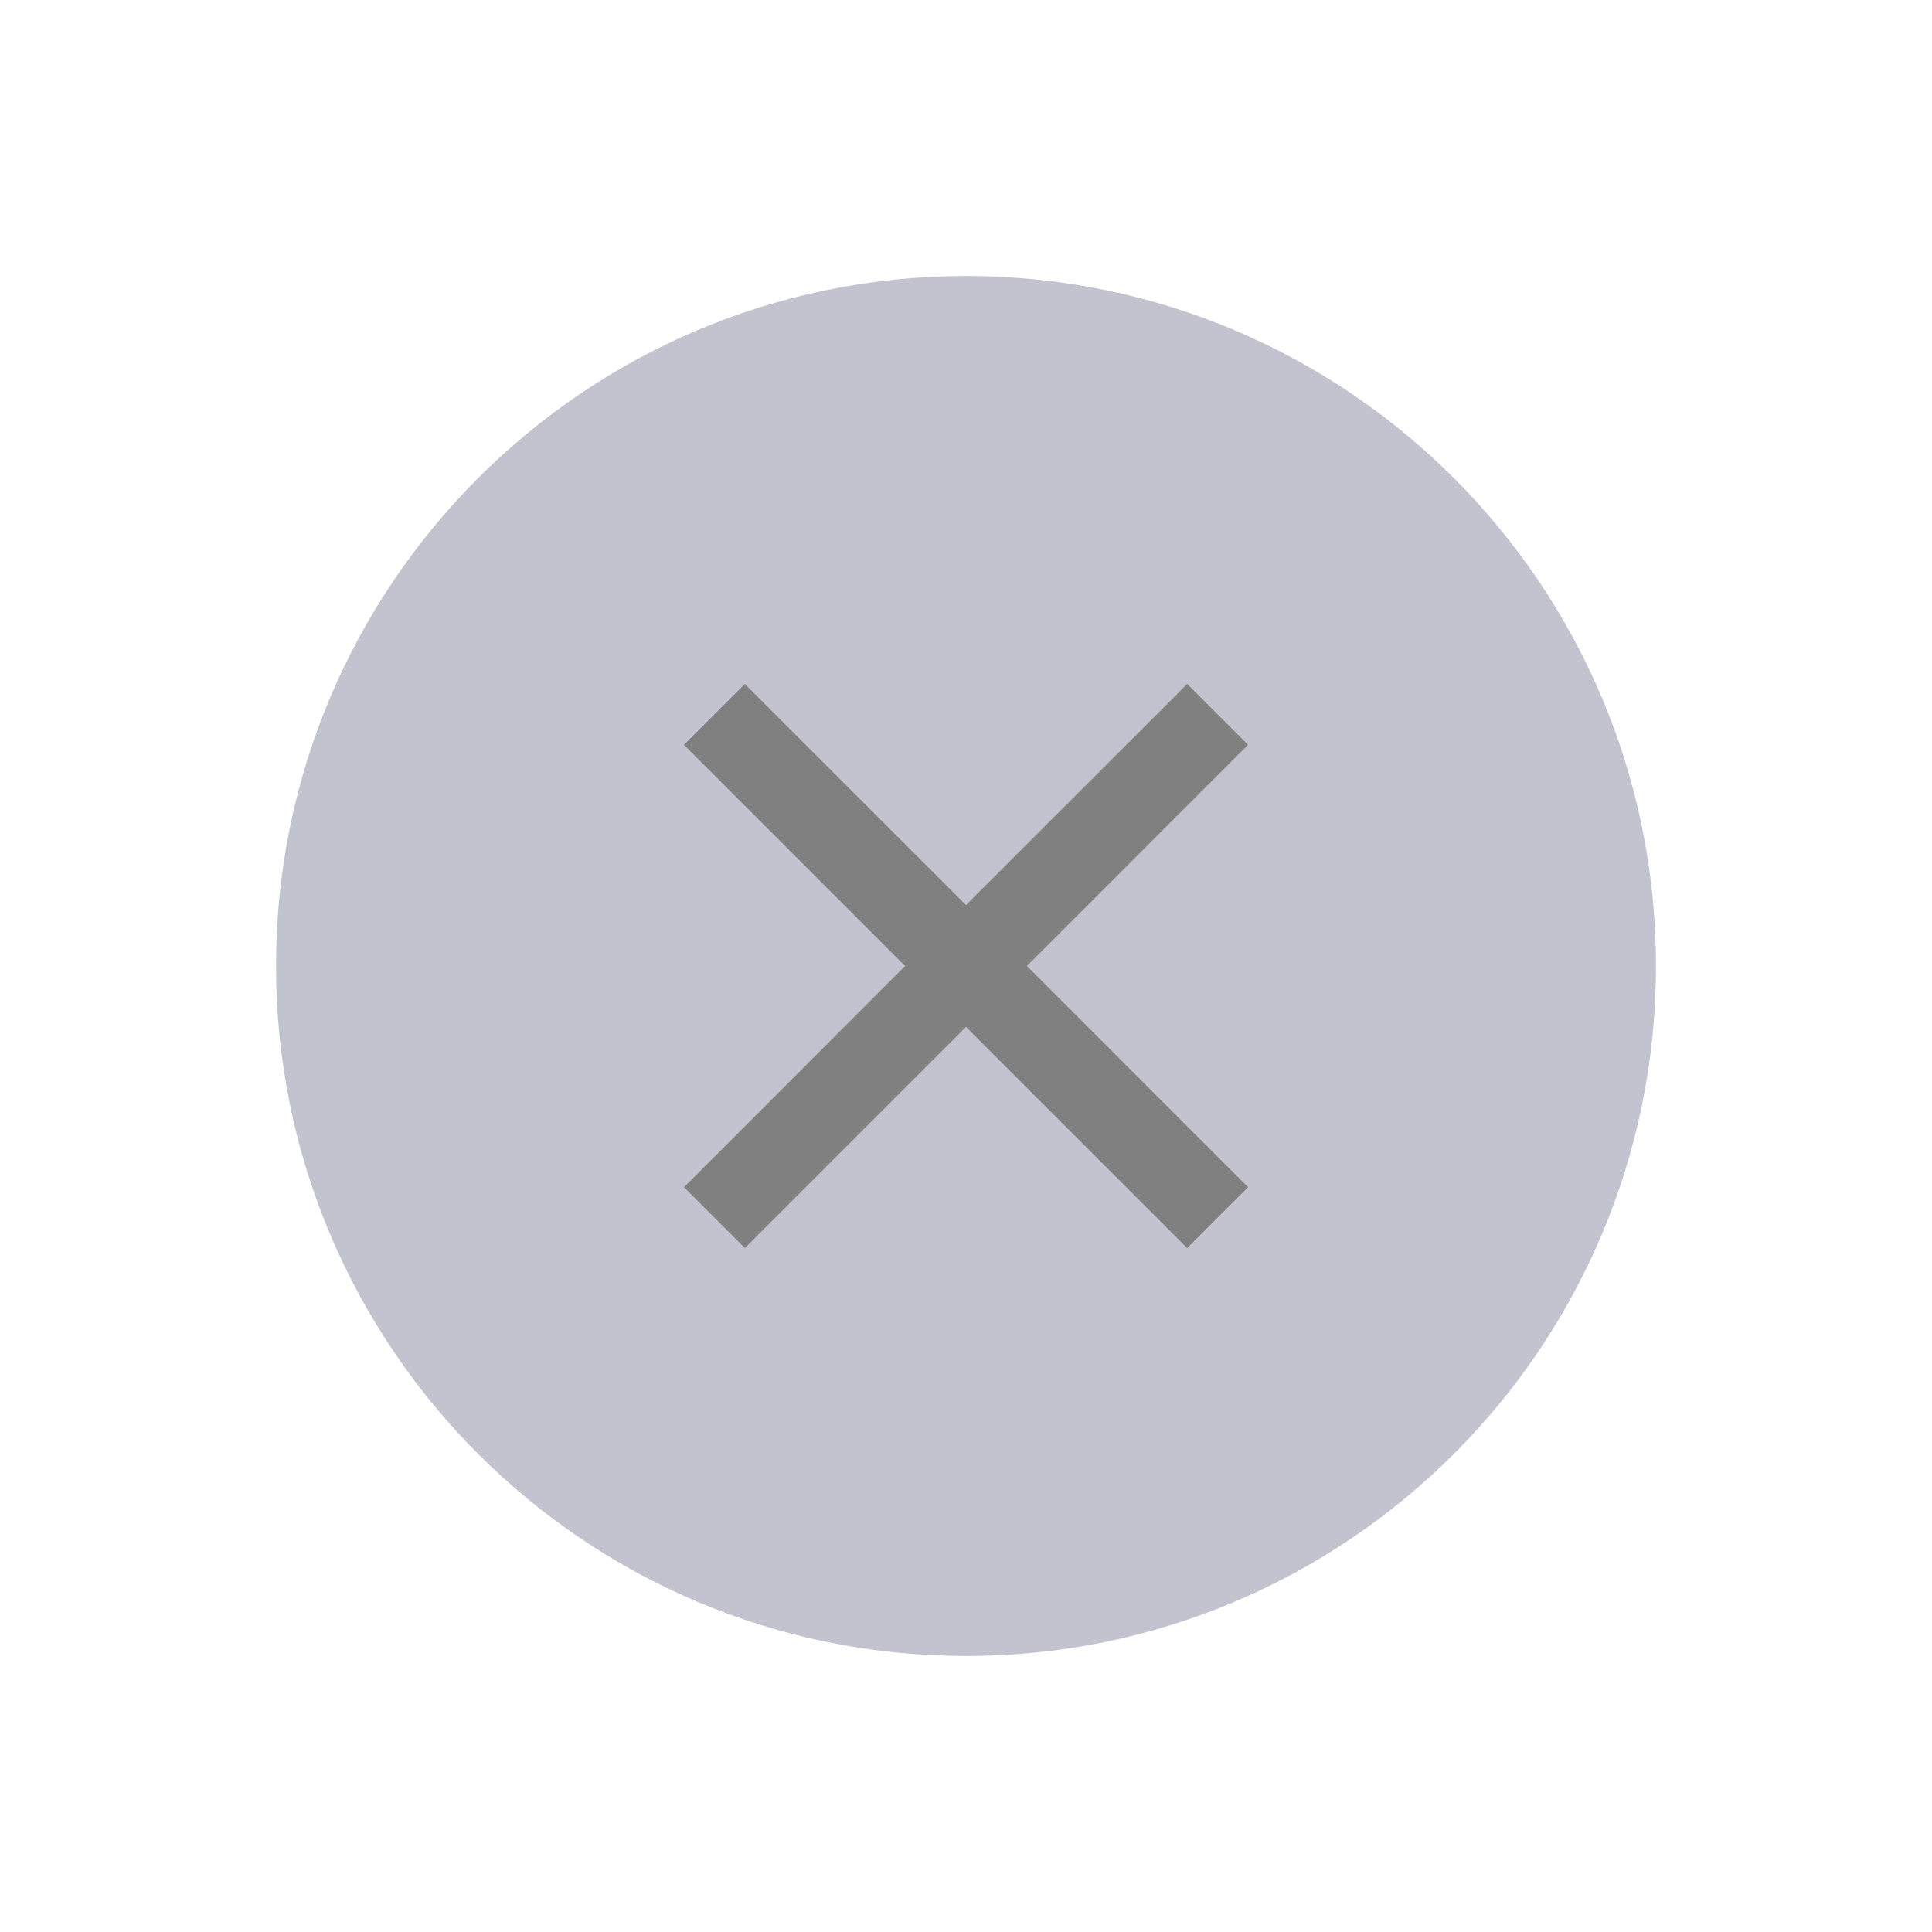
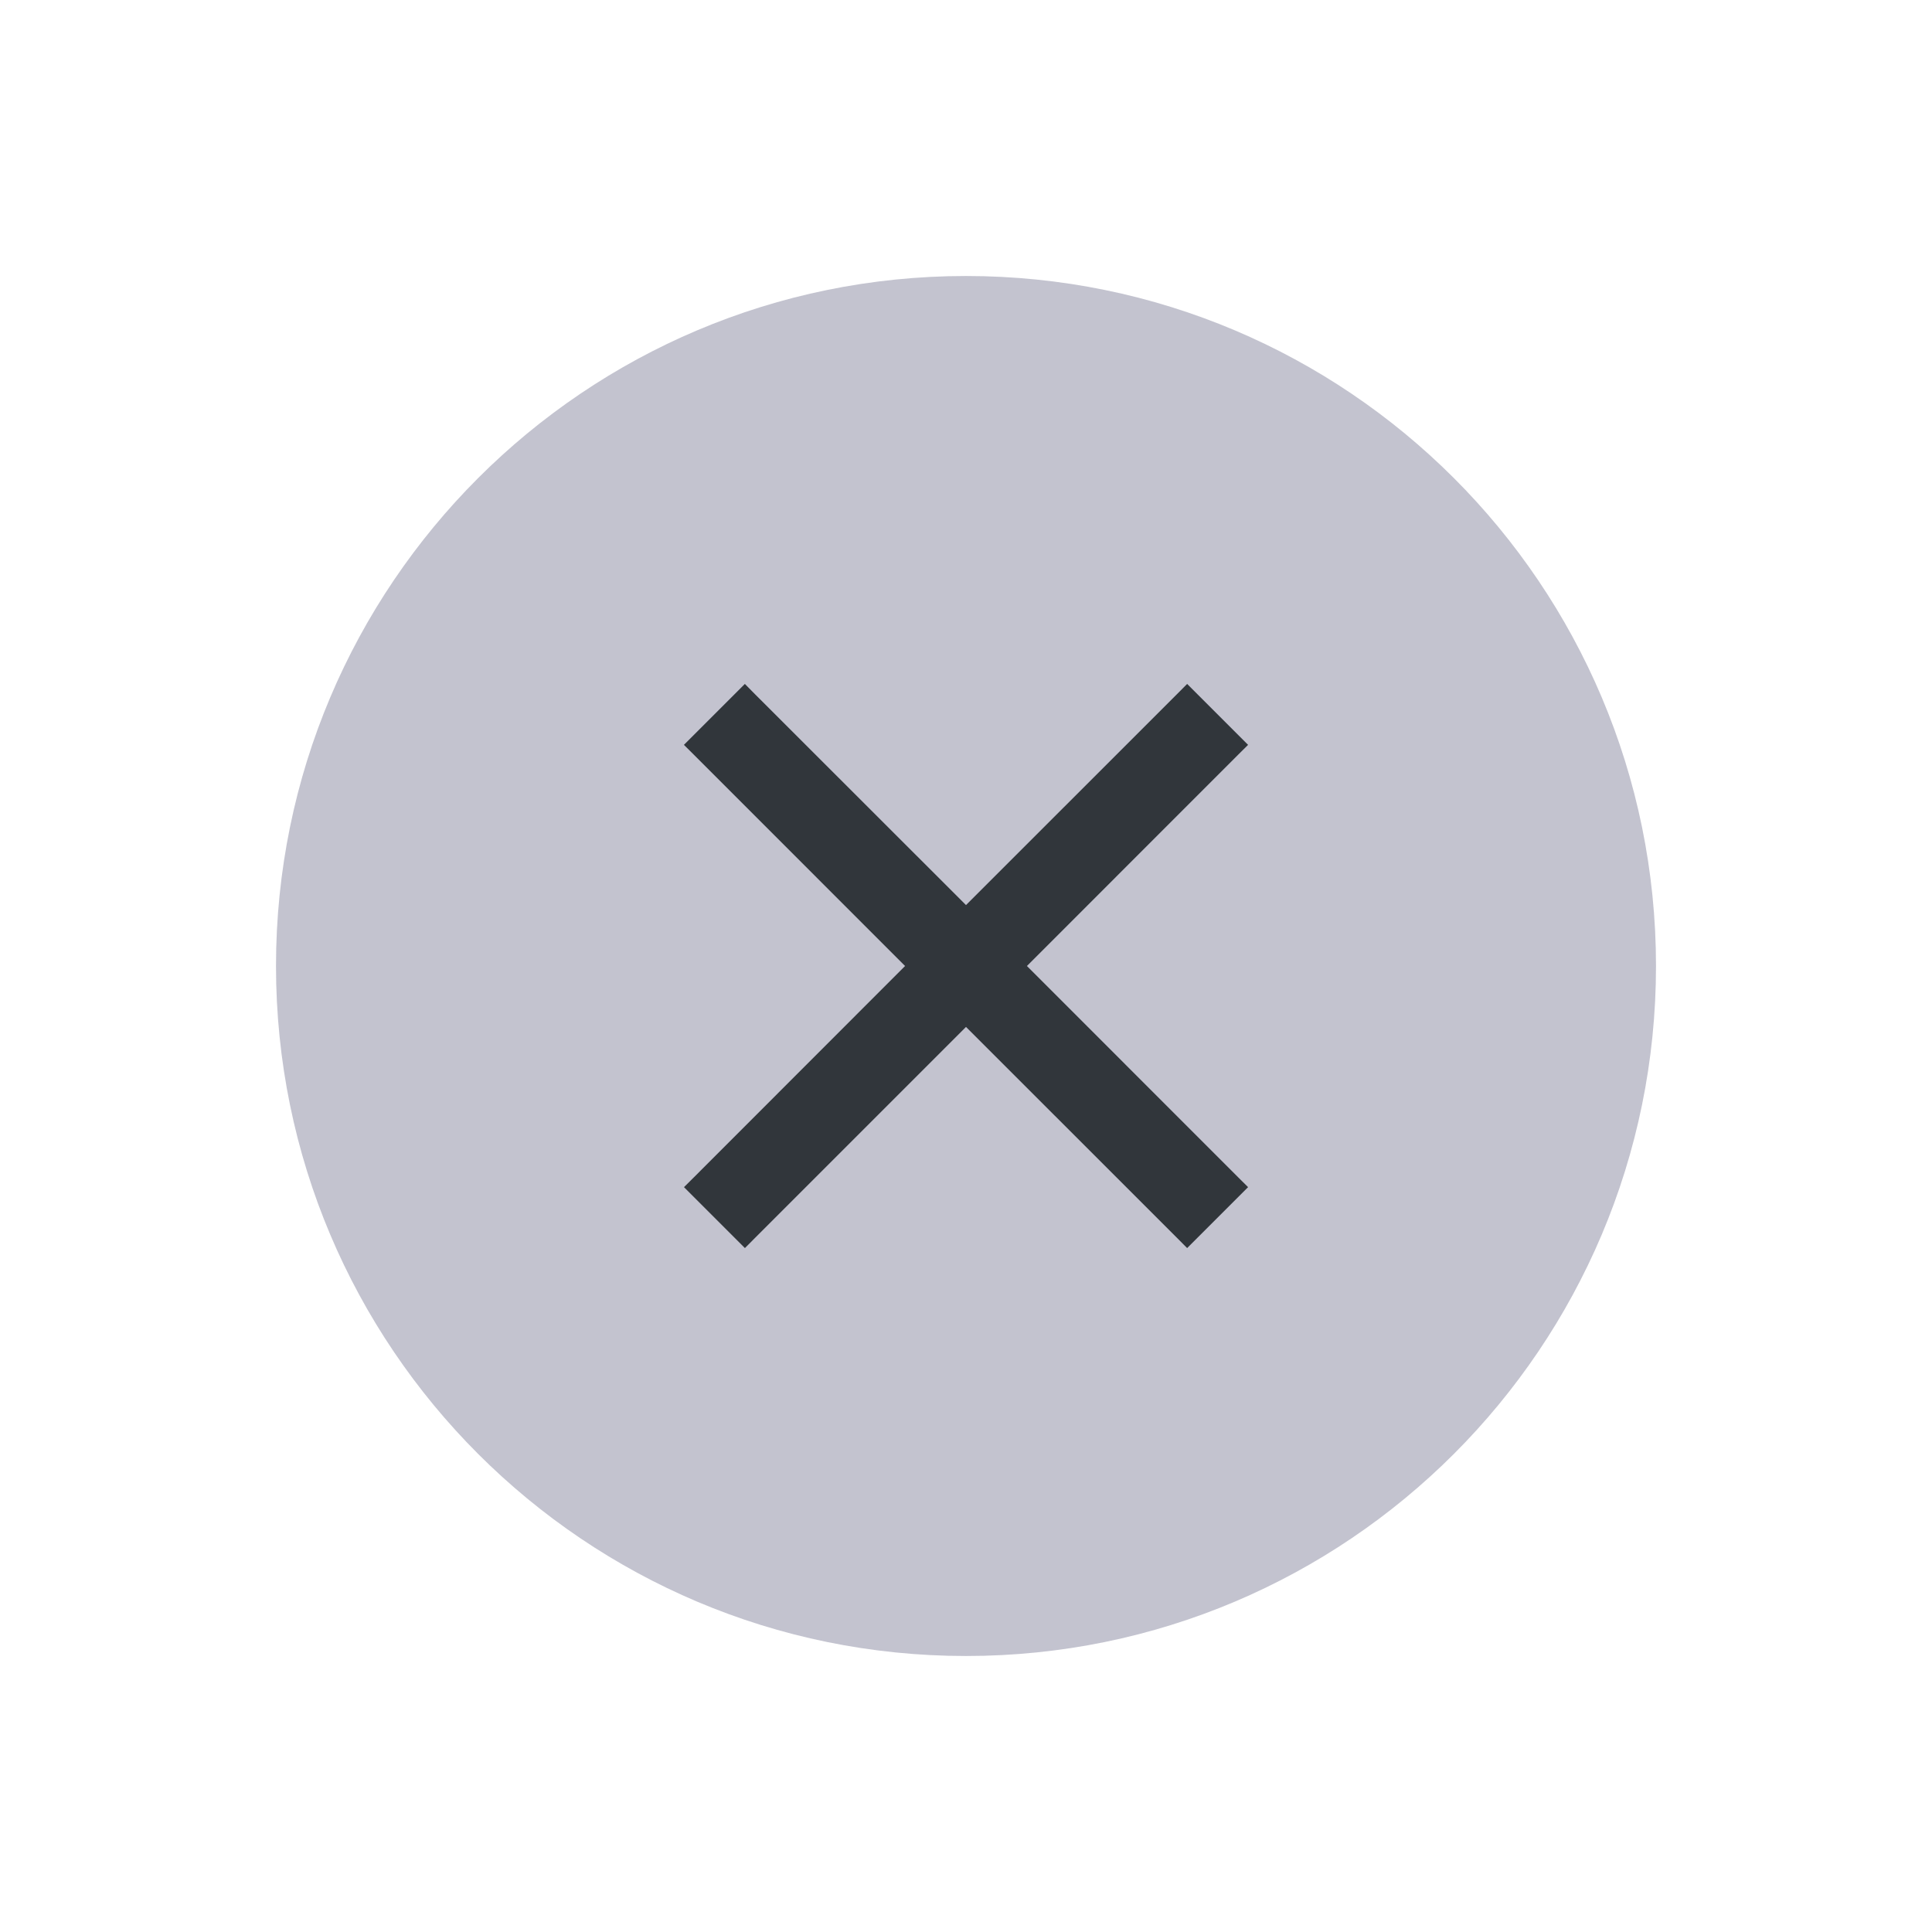
<svg xmlns="http://www.w3.org/2000/svg" viewBox="0 0 28 28">
  <ellipse style="fill: rgb(195, 195, 207);" cx="14" cy="14" rx="10" ry="10" />
-   <path d="M 10.795 9.912 L 9.912 10.795 L 10.059 10.941 L 13.117 14 L 10.06 17.059 L 9.913 17.205 L 10.796 18.088 L 10.942 17.941 L 14 14.883 L 17.059 17.941 L 17.205 18.088 L 18.088 17.205 L 17.941 17.059 L 14.883 14 L 17.941 10.941 L 18.088 10.795 L 17.205 9.912 L 17.059 10.059 L 14 13.117 L 10.941 10.06 L 10.795 9.912 Z" fill="gray" fill-rule="evenodd" font-family="sans-serif" font-weight="400" overflow="visible" style="font-feature-settings:normal;font-variant-alternates:normal;font-variant-caps:normal;font-variant-ligatures:normal;font-variant-numeric:normal;font-variant-position:normal;isolation:auto;mix-blend-mode:normal;shape-padding:0;text-decoration-color:#000;text-decoration-line:none;text-decoration-style:solid;text-indent:0;text-orientation:mixed;text-transform:none" white-space="normal" />
+   <path d="M 10.795 9.912 L 9.912 10.795 L 10.059 10.941 L 13.117 14 L 10.06 17.059 L 9.913 17.205 L 10.796 18.088 L 10.942 17.941 L 14 14.883 L 17.059 17.941 L 17.205 18.088 L 18.088 17.205 L 17.941 17.059 L 14.883 14 L 17.941 10.941 L 18.088 10.795 L 17.205 9.912 L 17.059 10.059 L 14 13.117 L 10.941 10.06 L 10.795 9.912 Z" fill-rule="evenodd" font-family="sans-serif" font-weight="400" overflow="visible" style="font-feature-settings: normal; font-variant-caps: normal; font-variant-ligatures: normal; font-variant-numeric: normal; isolation: auto; mix-blend-mode: normal; text-decoration-color: rgb(0, 0, 0); text-decoration-line: none; text-decoration-style: solid; text-indent: 0px; text-orientation: mixed; text-transform: none; fill: rgb(49, 54, 59);" white-space="normal" />
</svg>
